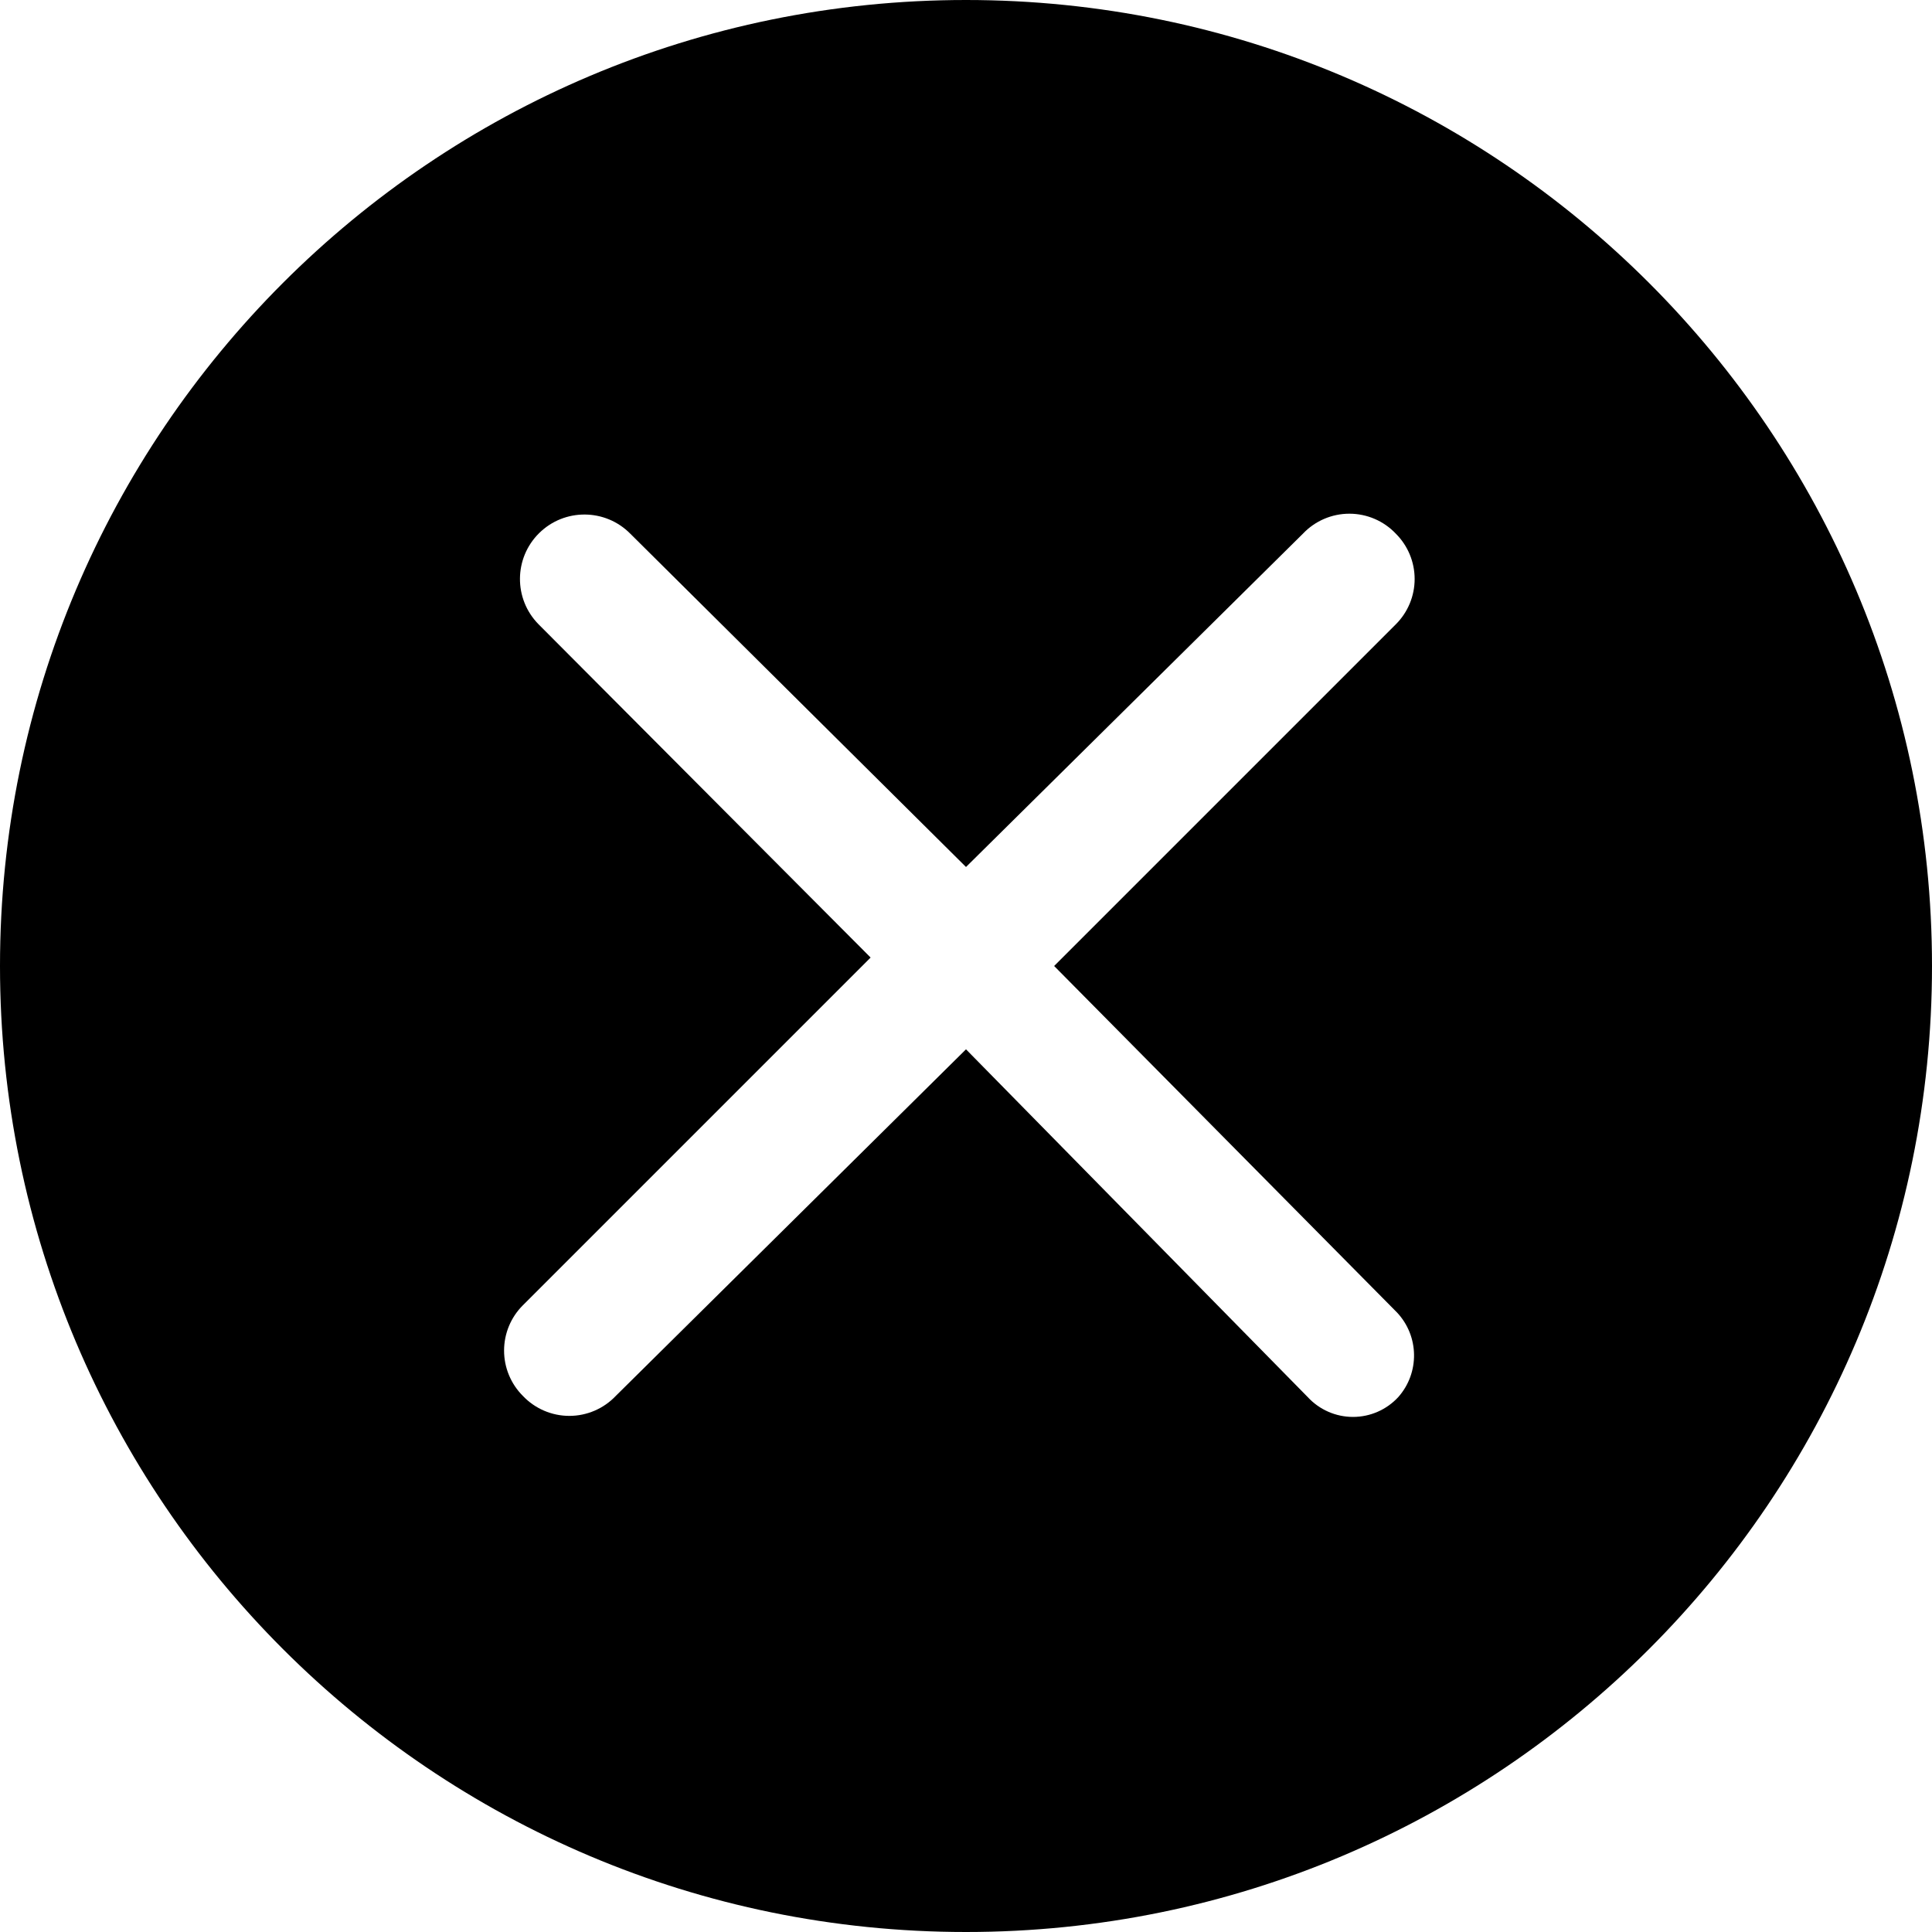
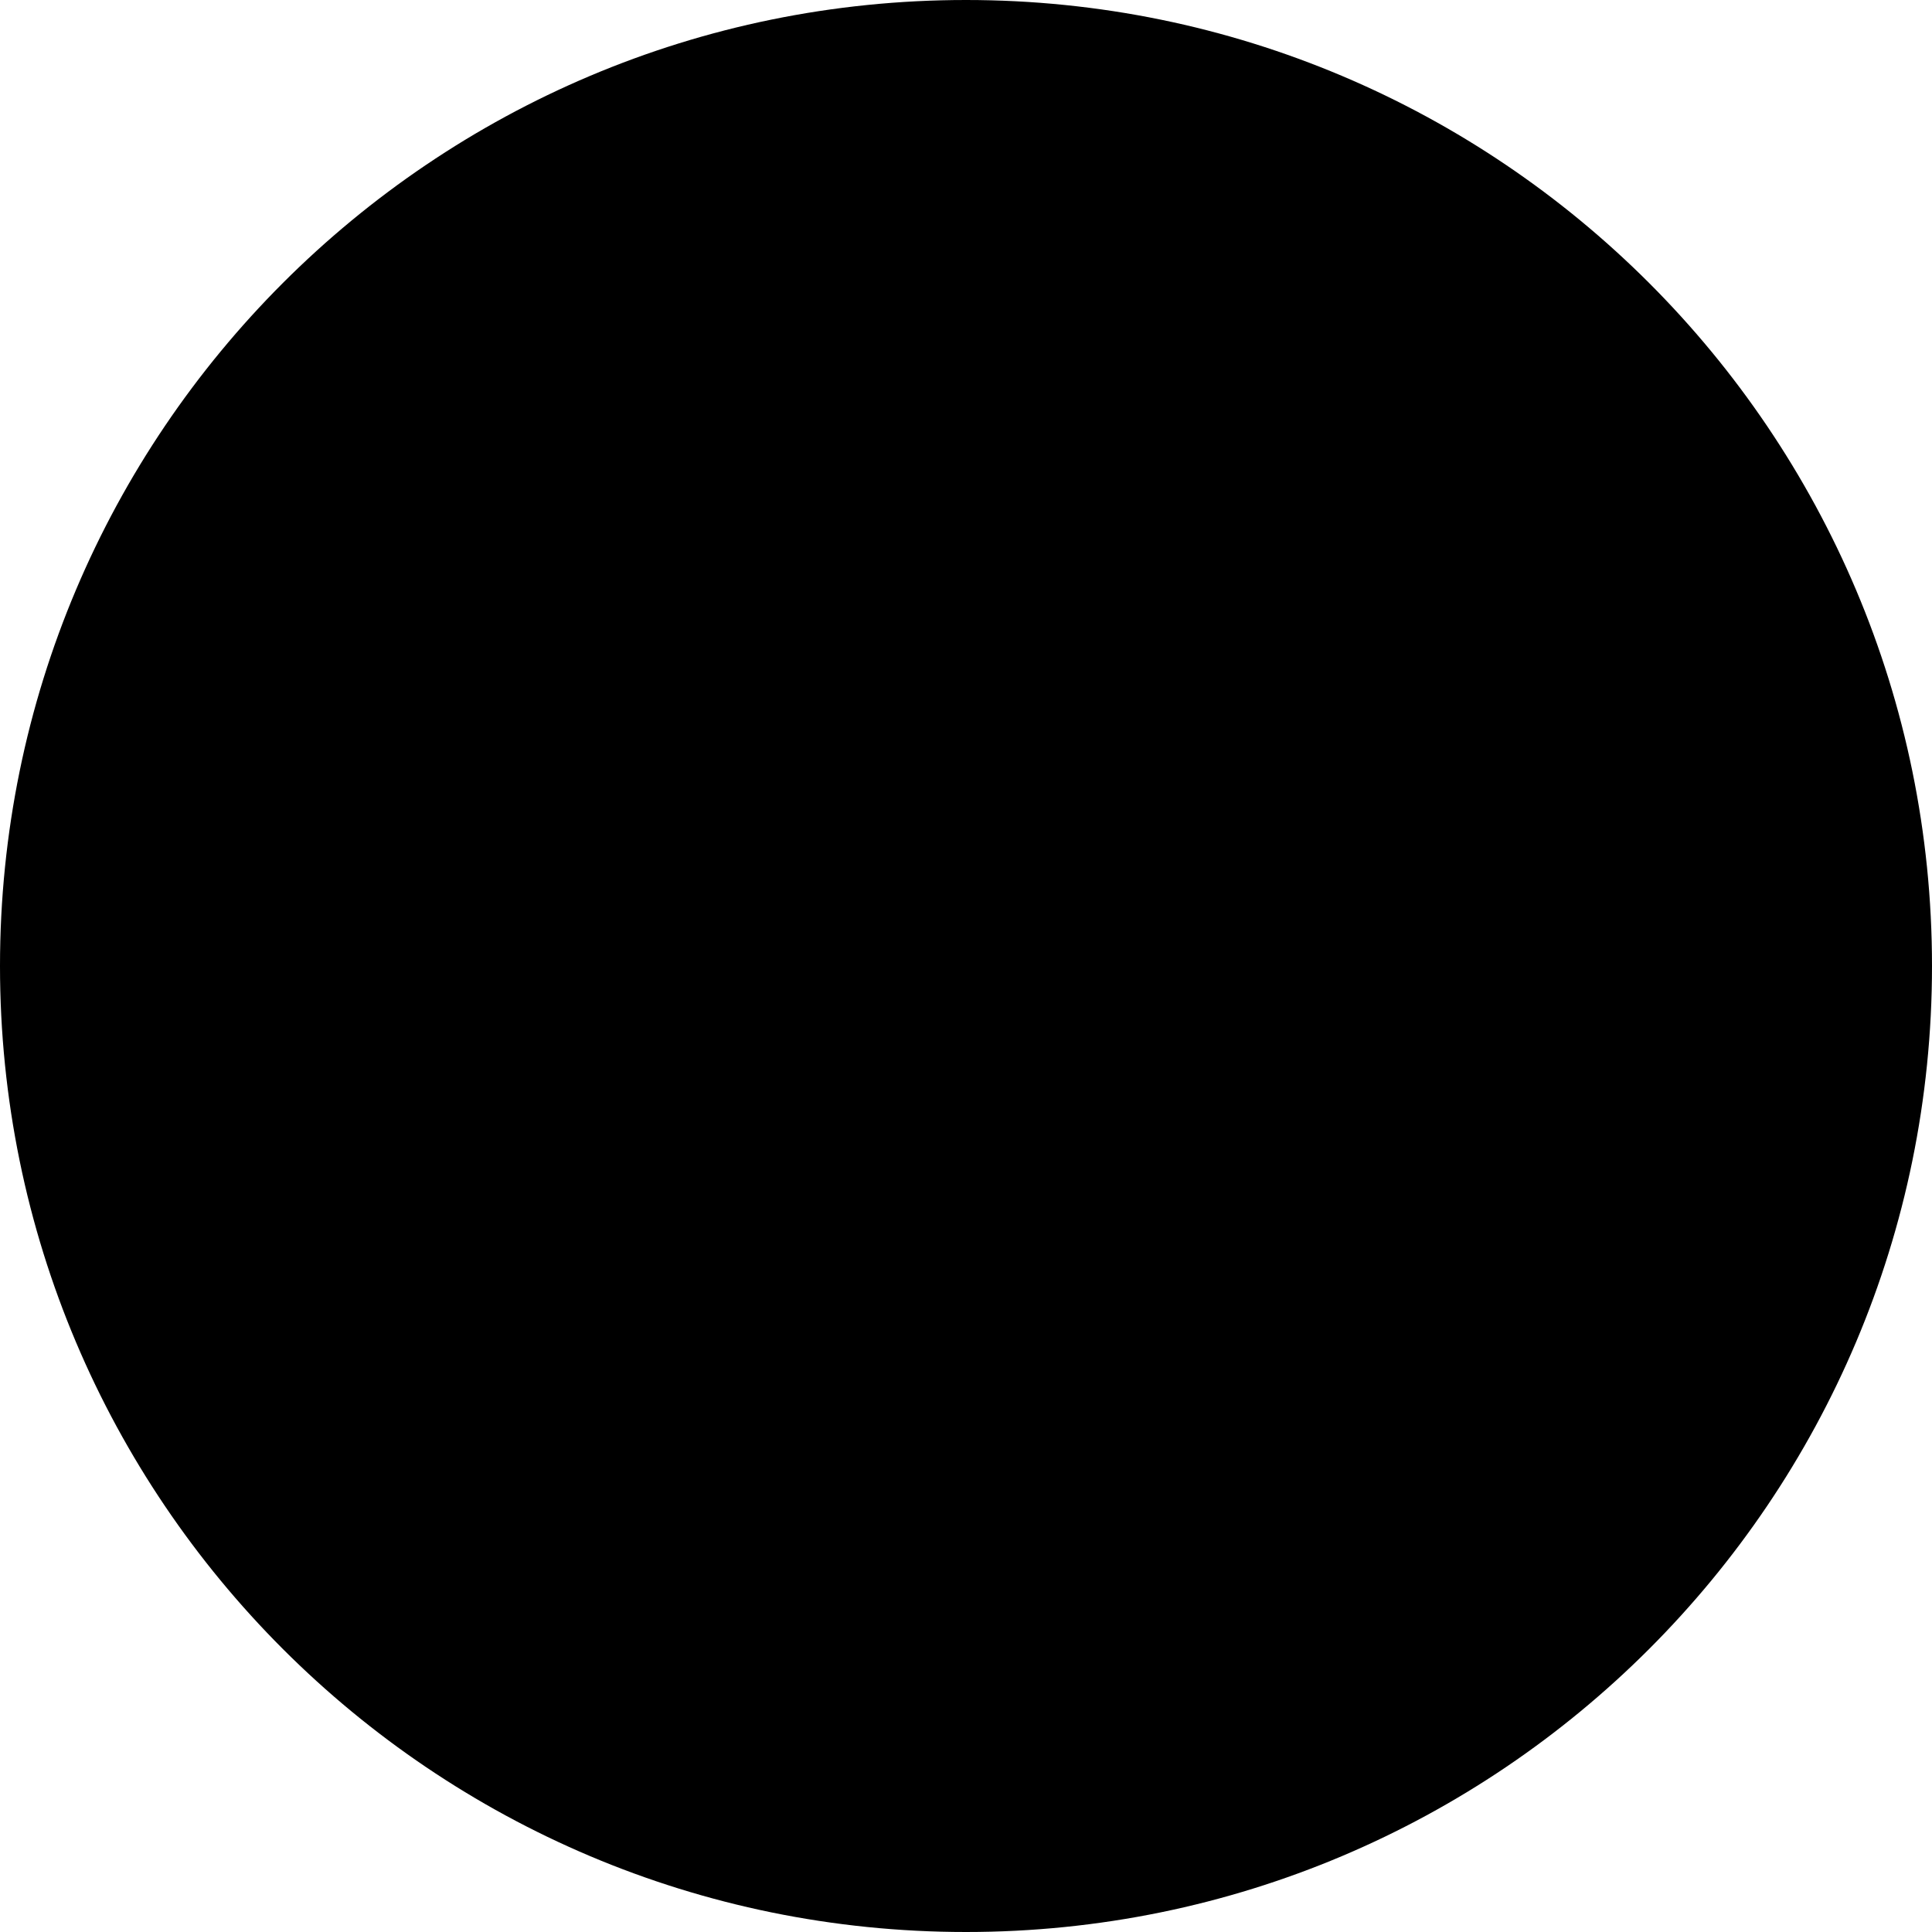
<svg xmlns="http://www.w3.org/2000/svg" viewBox="0 0 16 16">
-   <path fill="currentColor" d="M8,0a8,8,0,1,0,8,8A8,8,0,0,0,8,0Zm3.58,11.57a.51.51,0,0,1-.75,0L8,8.69l-2.9,2.87a.53.53,0,0,1-.77,0,.53.53,0,0,1,0-.75L7.21,7.93,4.46,5.17a.53.53,0,0,1,.76-.75L8,7.18l2.79-2.76a.53.53,0,0,1,.77,0,.53.53,0,0,1,0,.75L8.73,8l2.84,2.87A.52.52,0,0,1,11.58,11.57Z" transform="translate(0 0)" />
+   <circle fill="currentColor" cx="8" cy="8" r="8" />
+   <path fill="inherit" d="M11.79,12.15a.4.4,0,0,1-.26-.1L8,8.51,4.47,12.05a.4.4,0,0,1-.26.1.37.37,0,0,1-.25-.1.36.36,0,0,1-.11-.26.4.4,0,0,1,.1-.26L7.49,8,4,4.47a.37.37,0,0,1,.26-.62.4.4,0,0,1,.26.1L8,7.49,11.53,4a.39.39,0,0,1,.52,0,.37.37,0,0,1,0,.52L8.51,8l3.54,3.53a.4.4,0,0,1,.1.26.36.36,0,0,1-.36.36Z" />
</svg>
